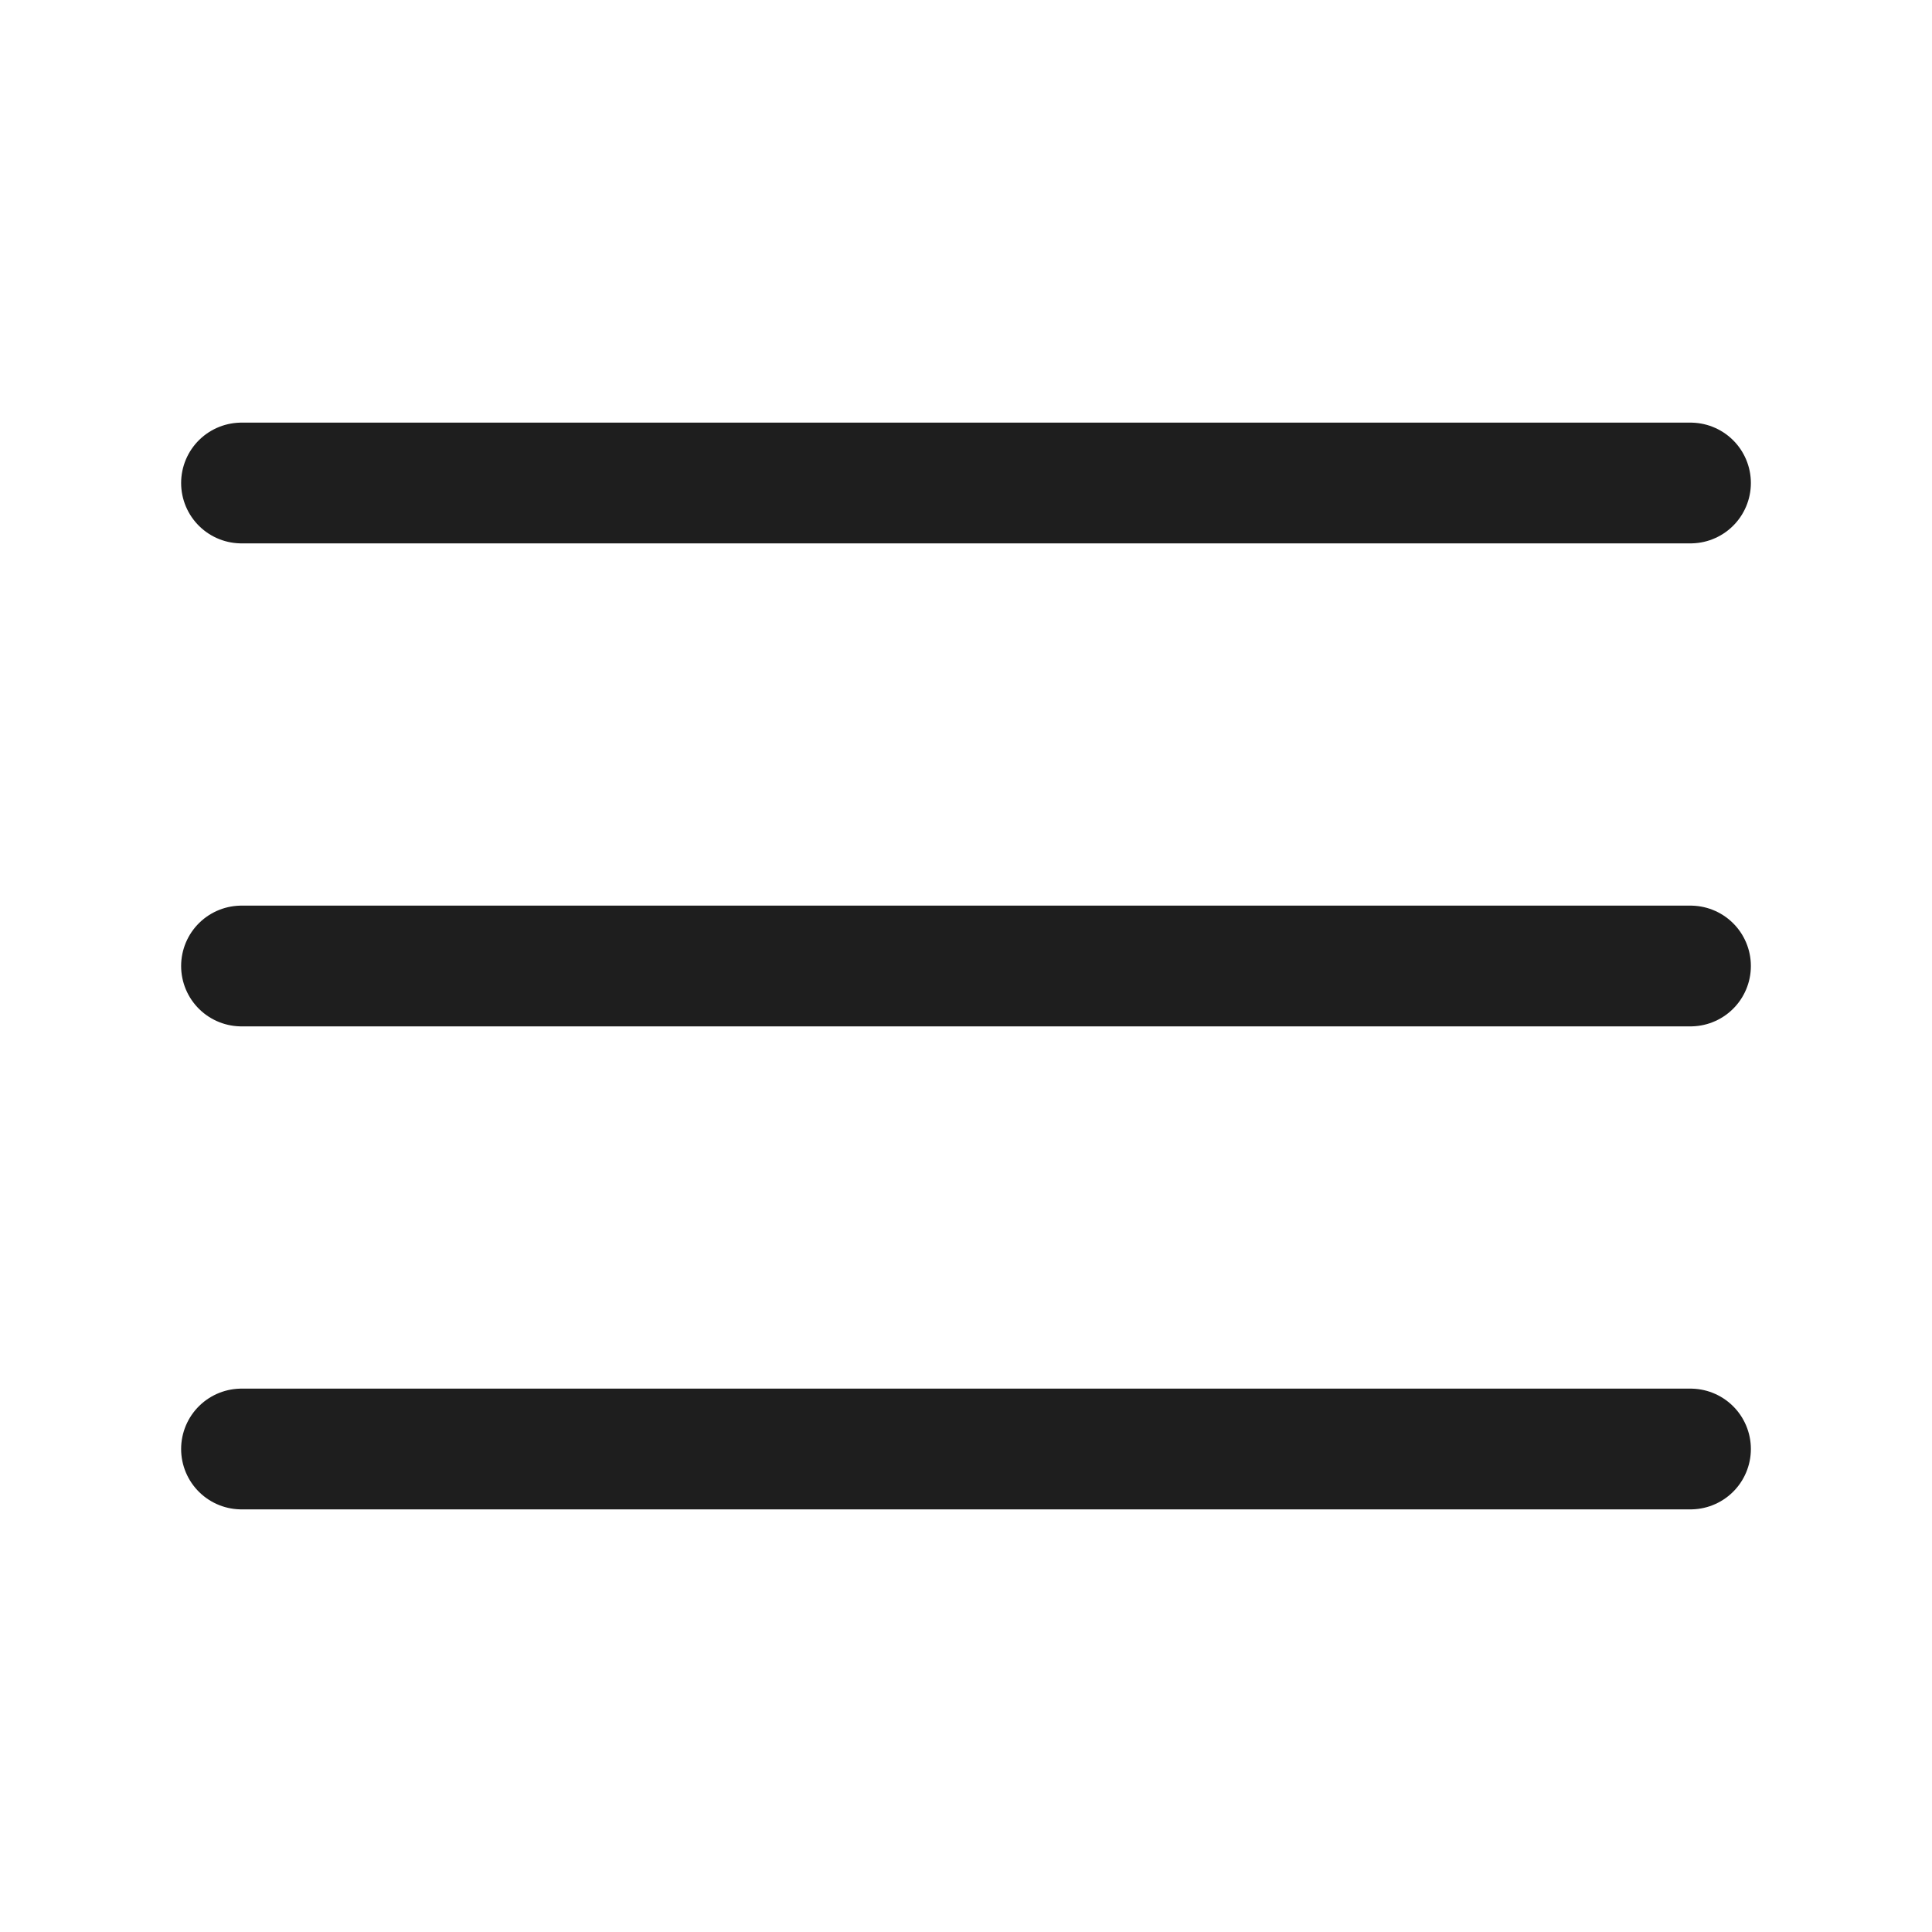
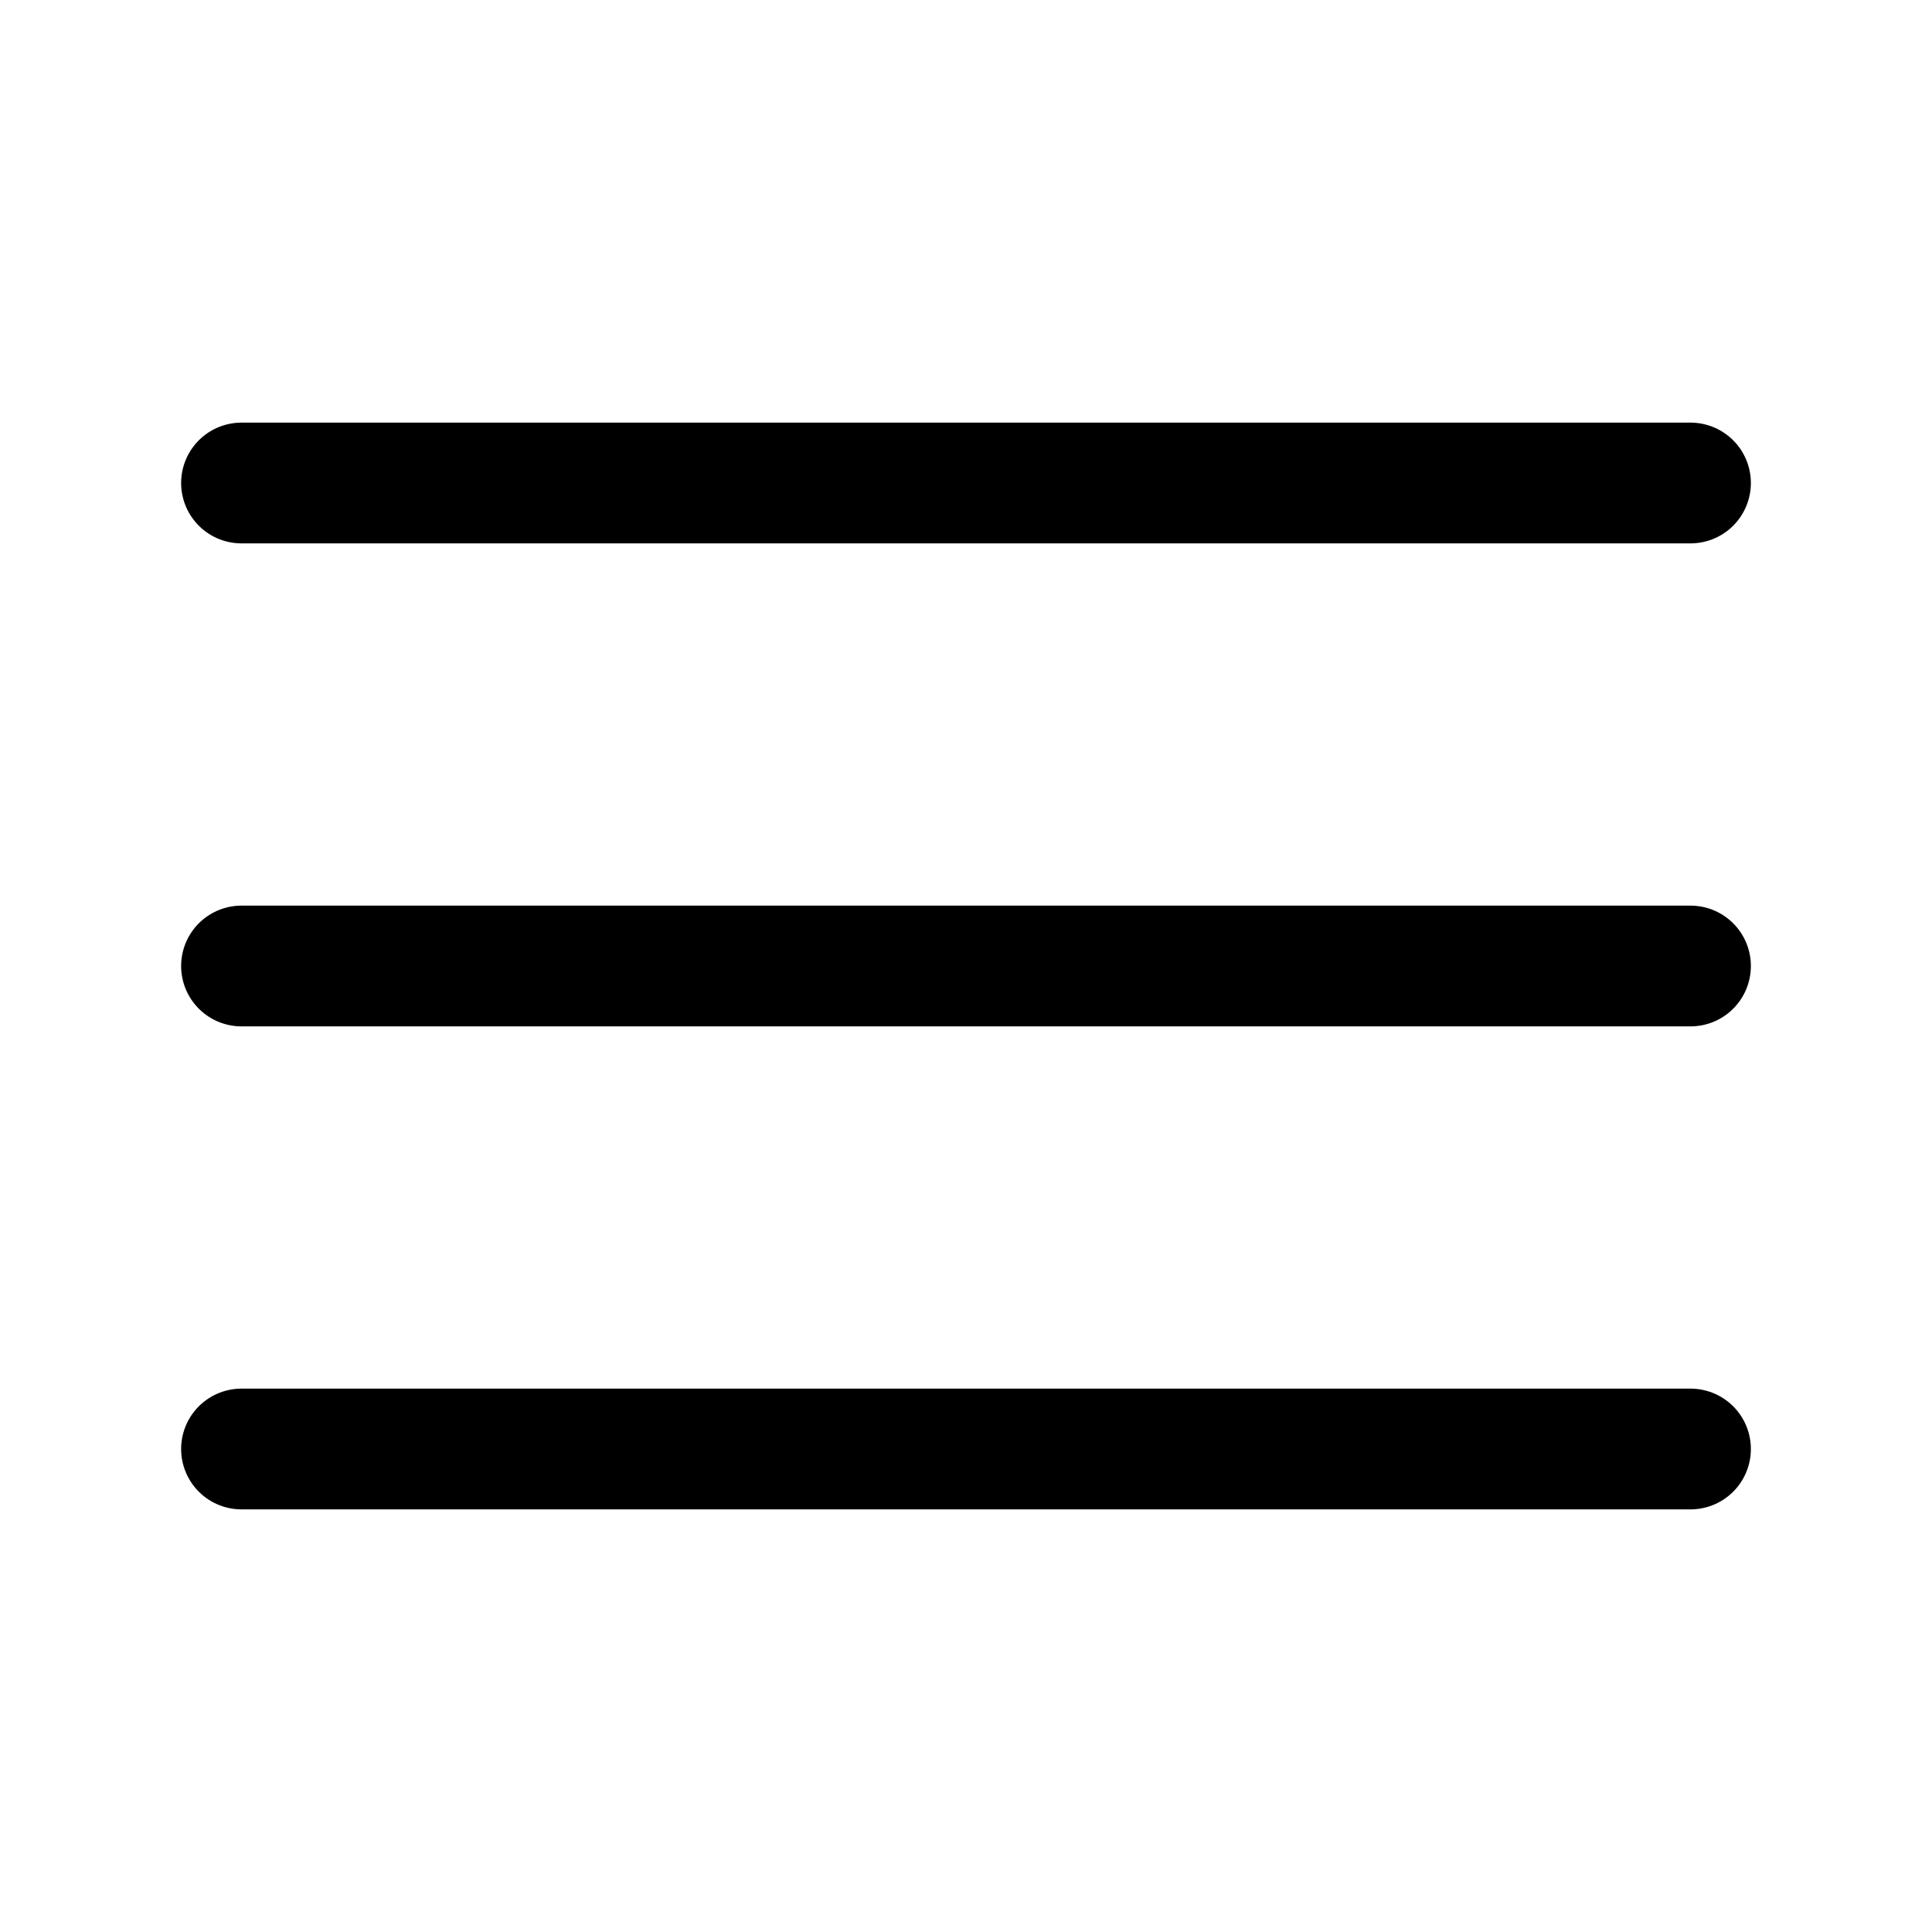
<svg xmlns="http://www.w3.org/2000/svg" viewBox="0 0 64 64" fill="none">
-   <path d="M8 32H56M8 16H56M8 48H56" stroke="#1E1E1E" stroke-width="4" stroke-linecap="round" stroke-linejoin="round" />
+   <path d="M8 32H56M8 16H56M8 48H56" stroke="currentColor" stroke-width="4" stroke-linecap="round" stroke-linejoin="round" />
</svg>
